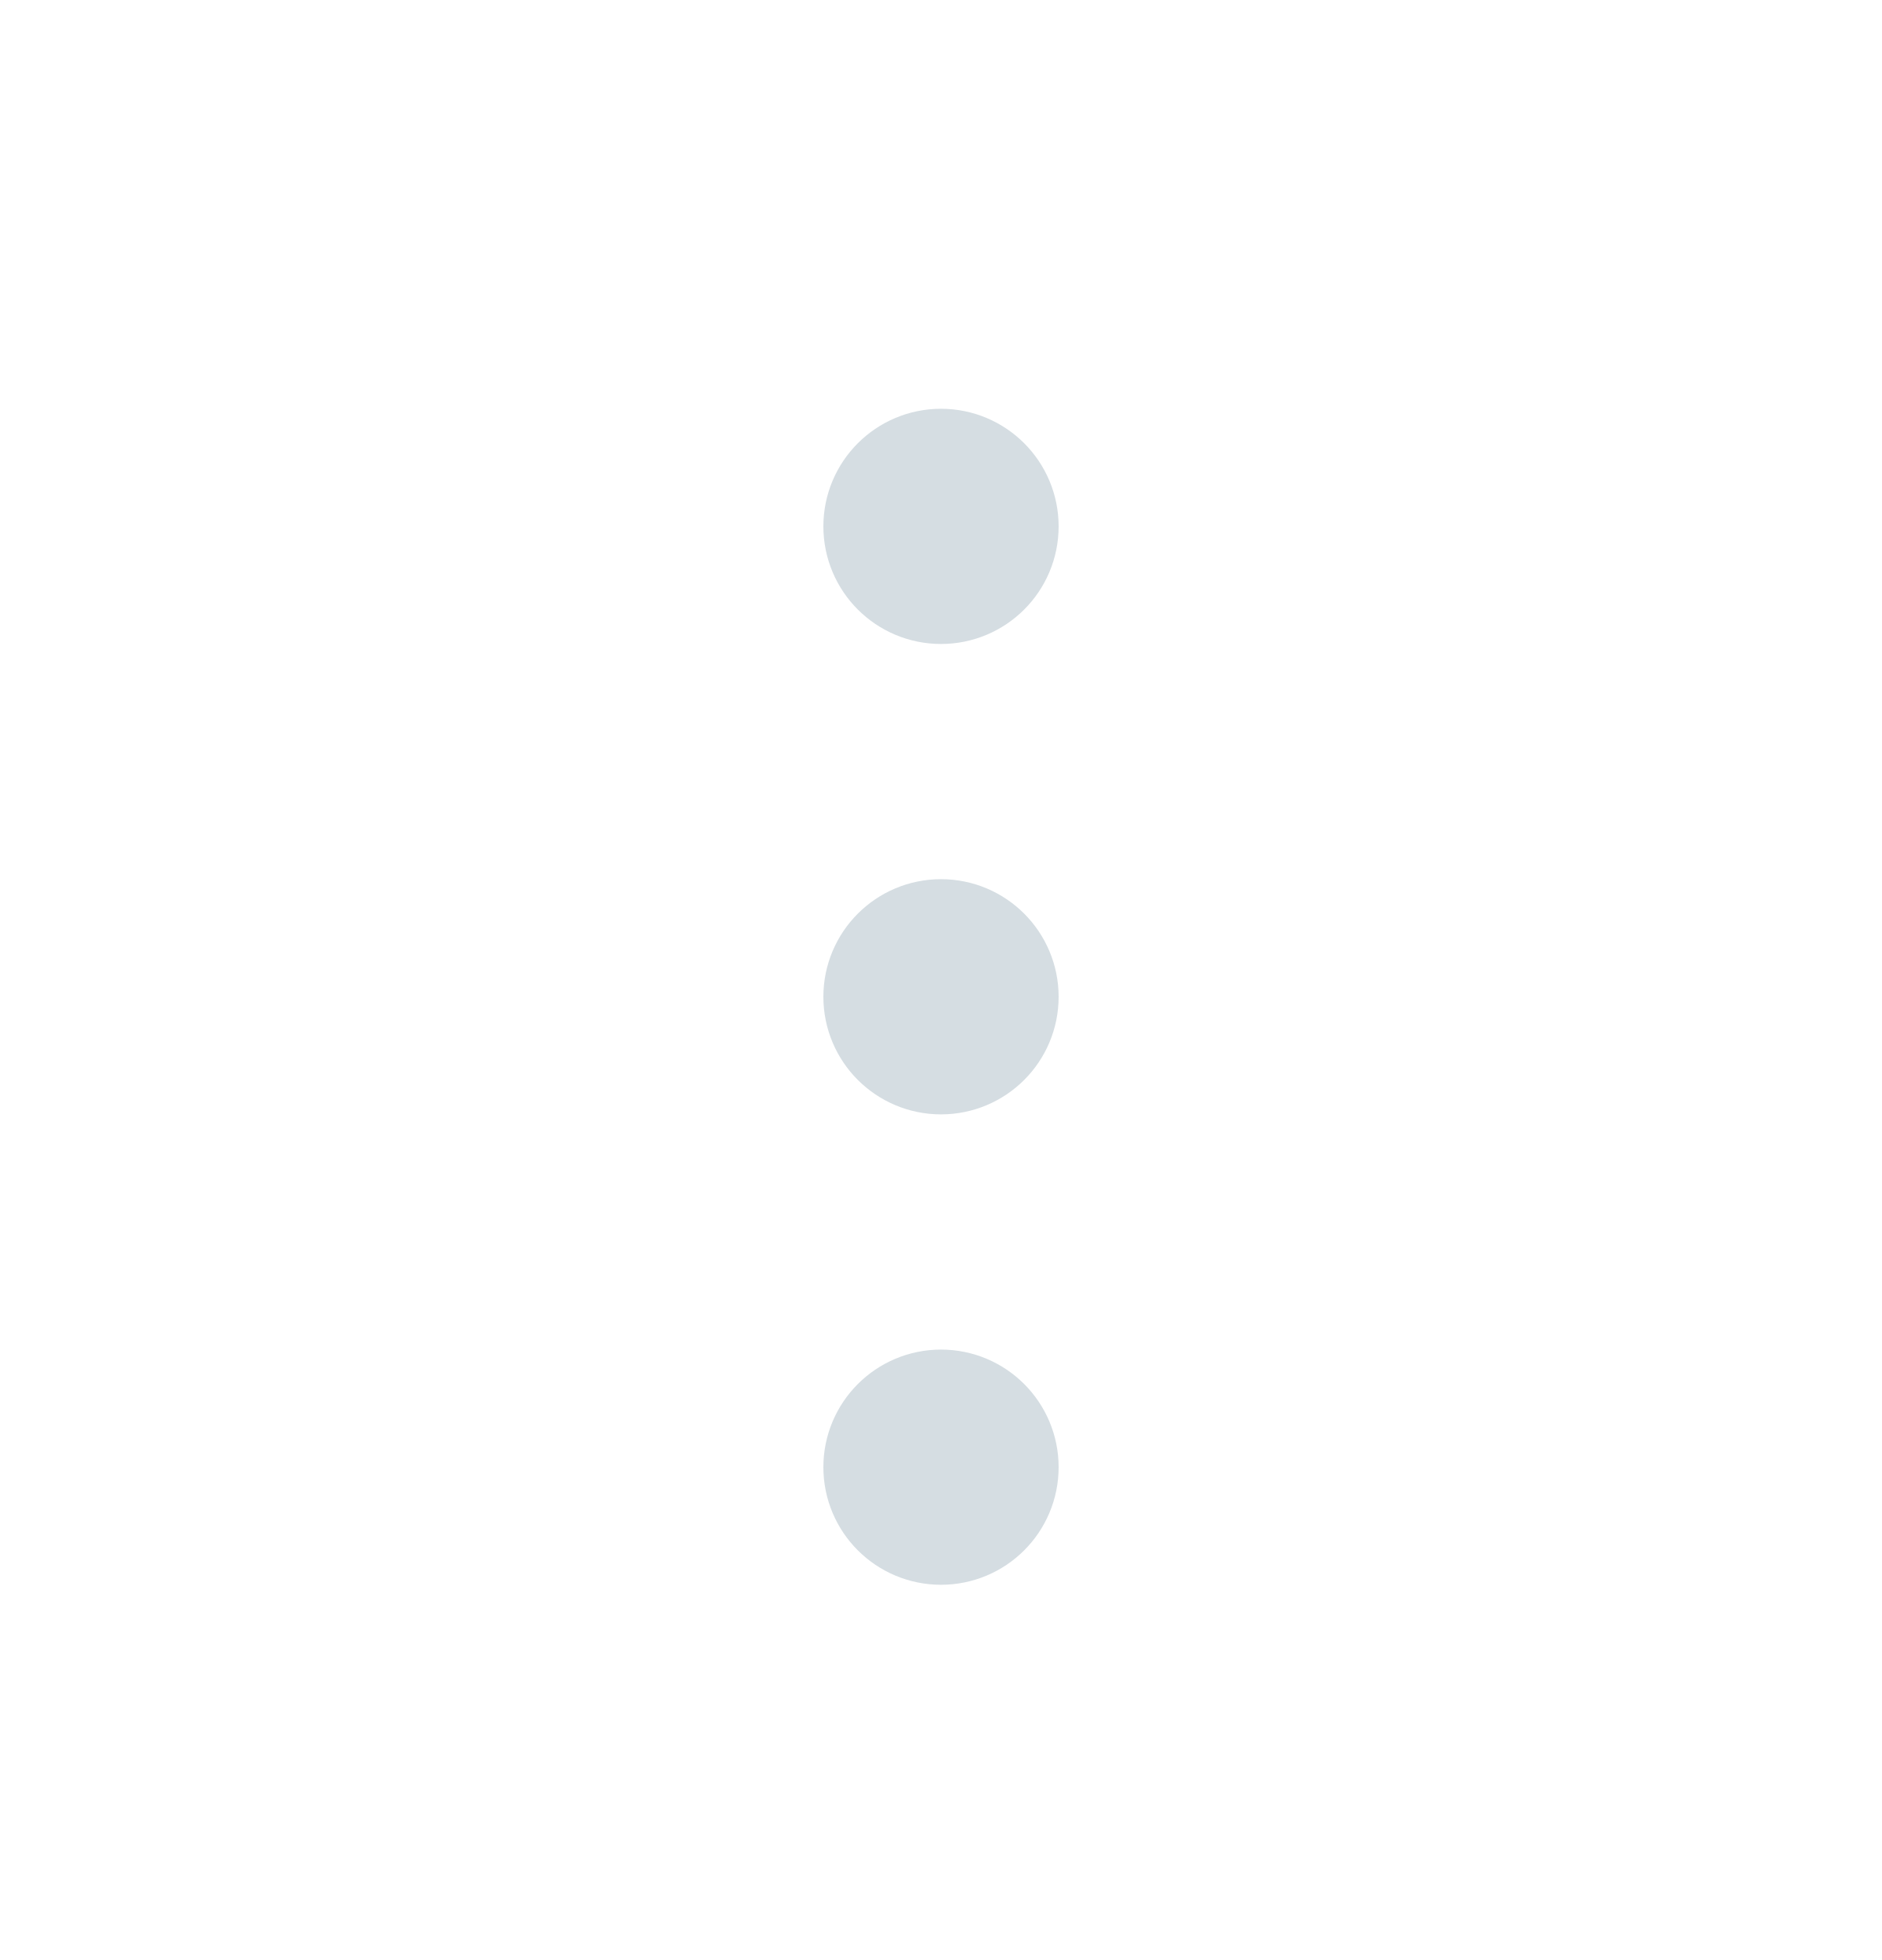
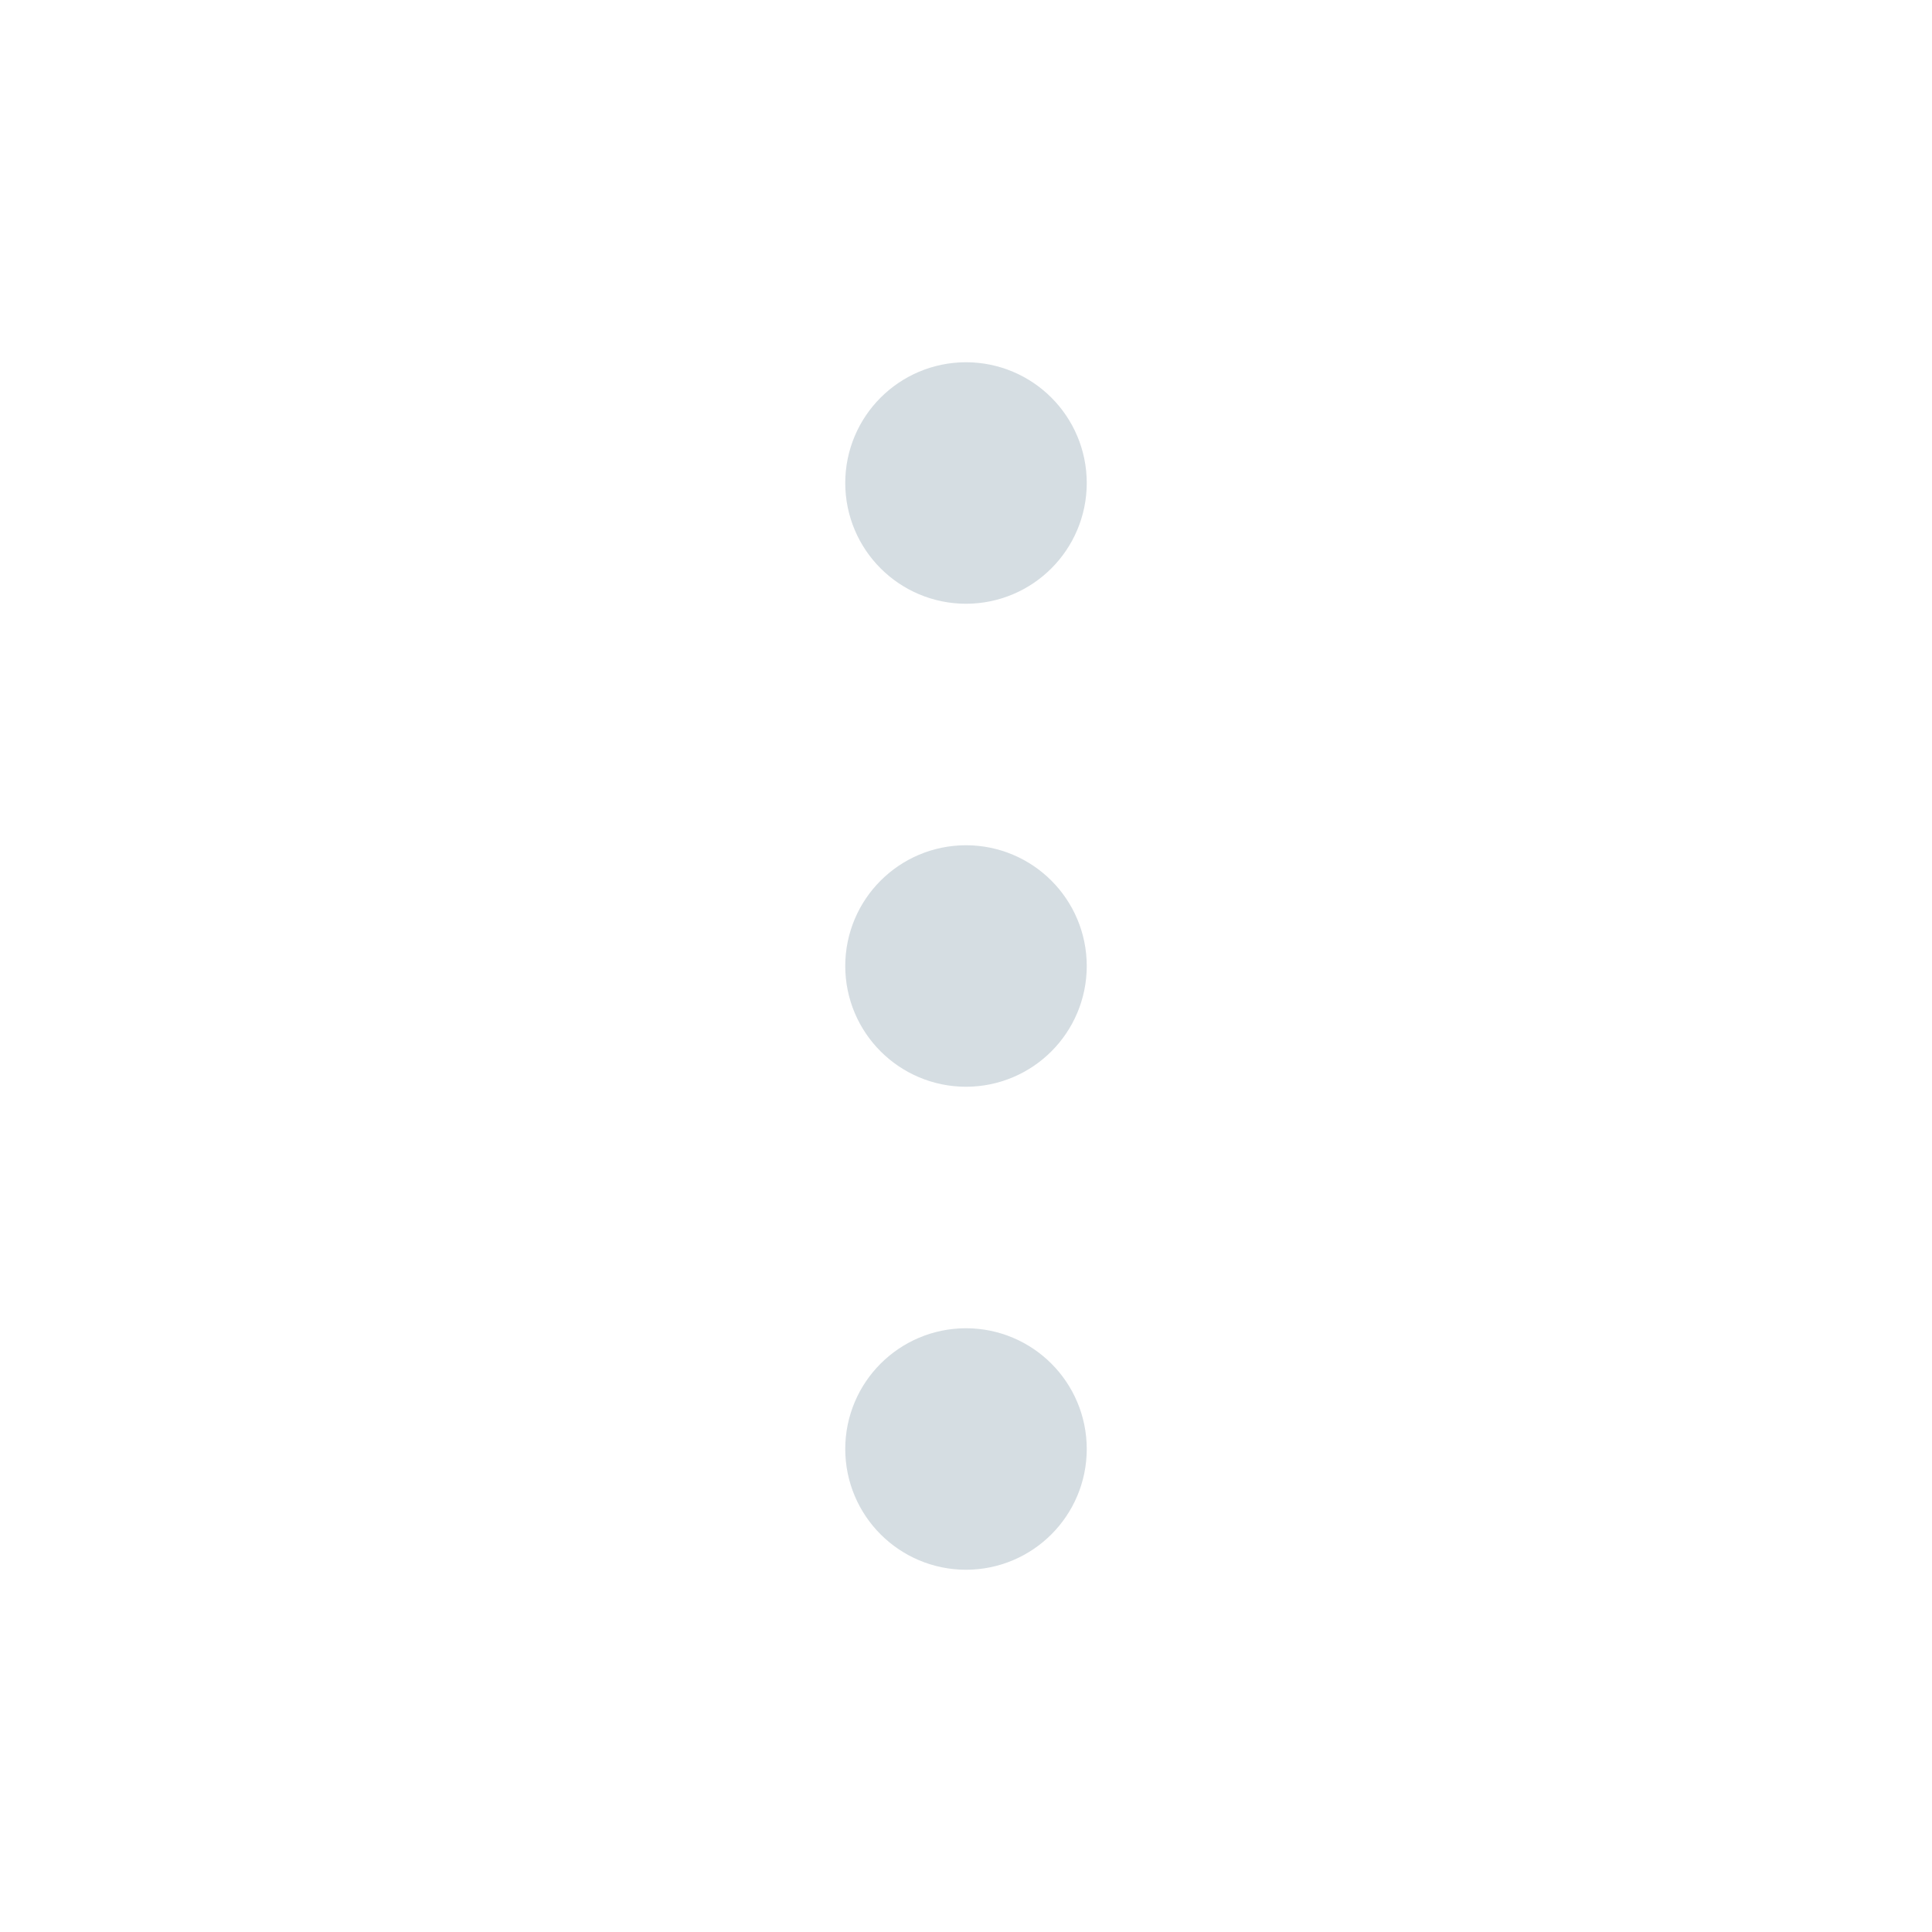
- <svg xmlns="http://www.w3.org/2000/svg" width="24" height="25" viewBox="0 0 24 25" fill="none">
-   <path d="M12 5.964C12.414 5.964 12.75 6.3 12.75 6.714C12.75 7.129 12.414 7.464 12 7.464C11.586 7.464 11.25 7.129 11.25 6.714C11.25 6.3 11.586 5.964 12 5.964ZM12 11.964C12.414 11.964 12.75 12.3 12.75 12.714C12.75 13.129 12.414 13.464 12 13.464C11.586 13.464 11.25 13.129 11.25 12.714C11.25 12.3 11.586 11.964 12 11.964ZM12 17.964C12.414 17.964 12.75 18.3 12.75 18.714C12.75 19.129 12.414 19.464 12 19.464C11.586 19.464 11.25 19.129 11.25 18.714C11.25 18.3 11.586 17.964 12 17.964Z" fill="#D5DDE2" stroke="#D5DDE2" stroke-width="1.5" />
+ <svg xmlns="http://www.w3.org/2000/svg" width="24" height="24" viewBox="0 0 24 24" fill="none">
+   <path d="M12 5.25C12.414 5.25 12.75 5.586 12.75 6C12.75 6.414 12.414 6.75 12 6.75C11.586 6.75 11.25 6.414 11.25 6C11.25 5.586 11.586 5.25 12 5.25ZM12 11.25C12.414 11.25 12.75 11.586 12.75 12C12.75 12.414 12.414 12.75 12 12.75C11.586 12.75 11.25 12.414 11.25 12C11.25 11.586 11.586 11.25 12 11.25ZM12 17.25C12.414 17.25 12.75 17.586 12.75 18C12.75 18.414 12.414 18.75 12 18.75C11.586 18.75 11.25 18.414 11.25 18C11.25 17.586 11.586 17.25 12 17.25Z" fill="#D5DDE2" stroke="#D5DDE2" stroke-width="1.5" />
</svg>
